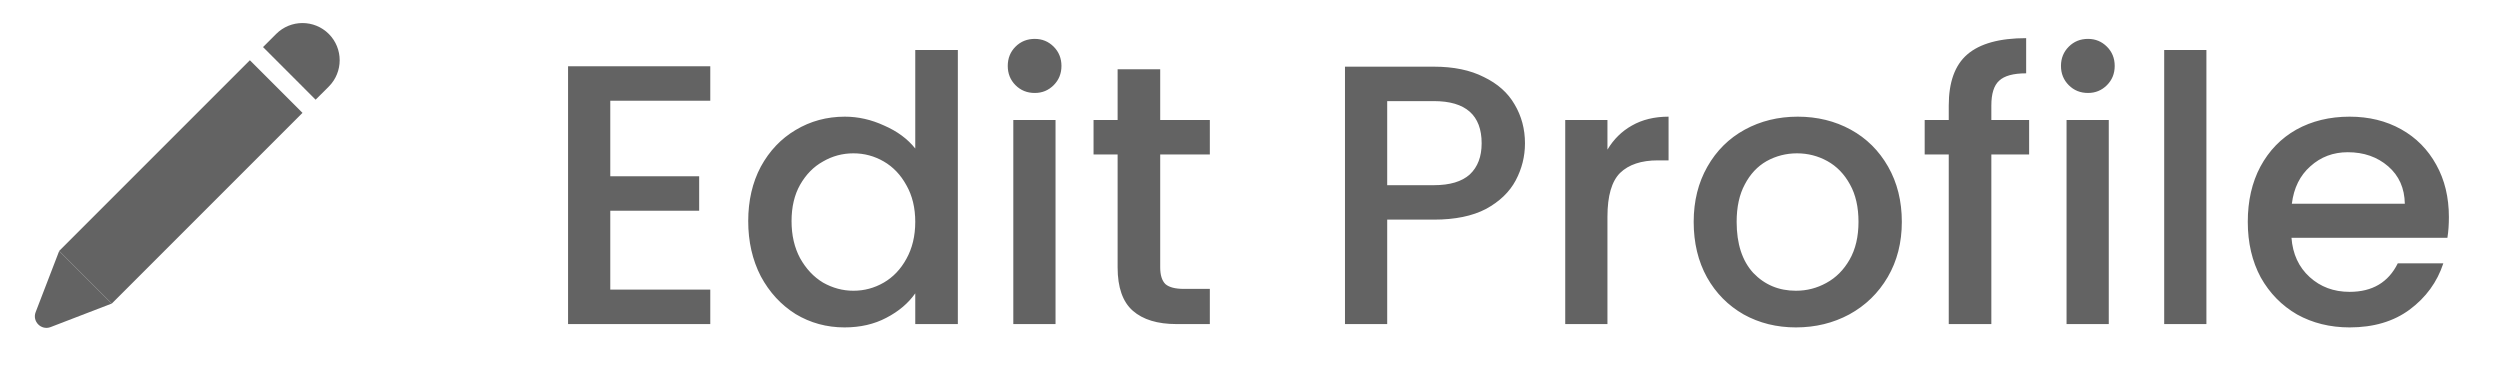
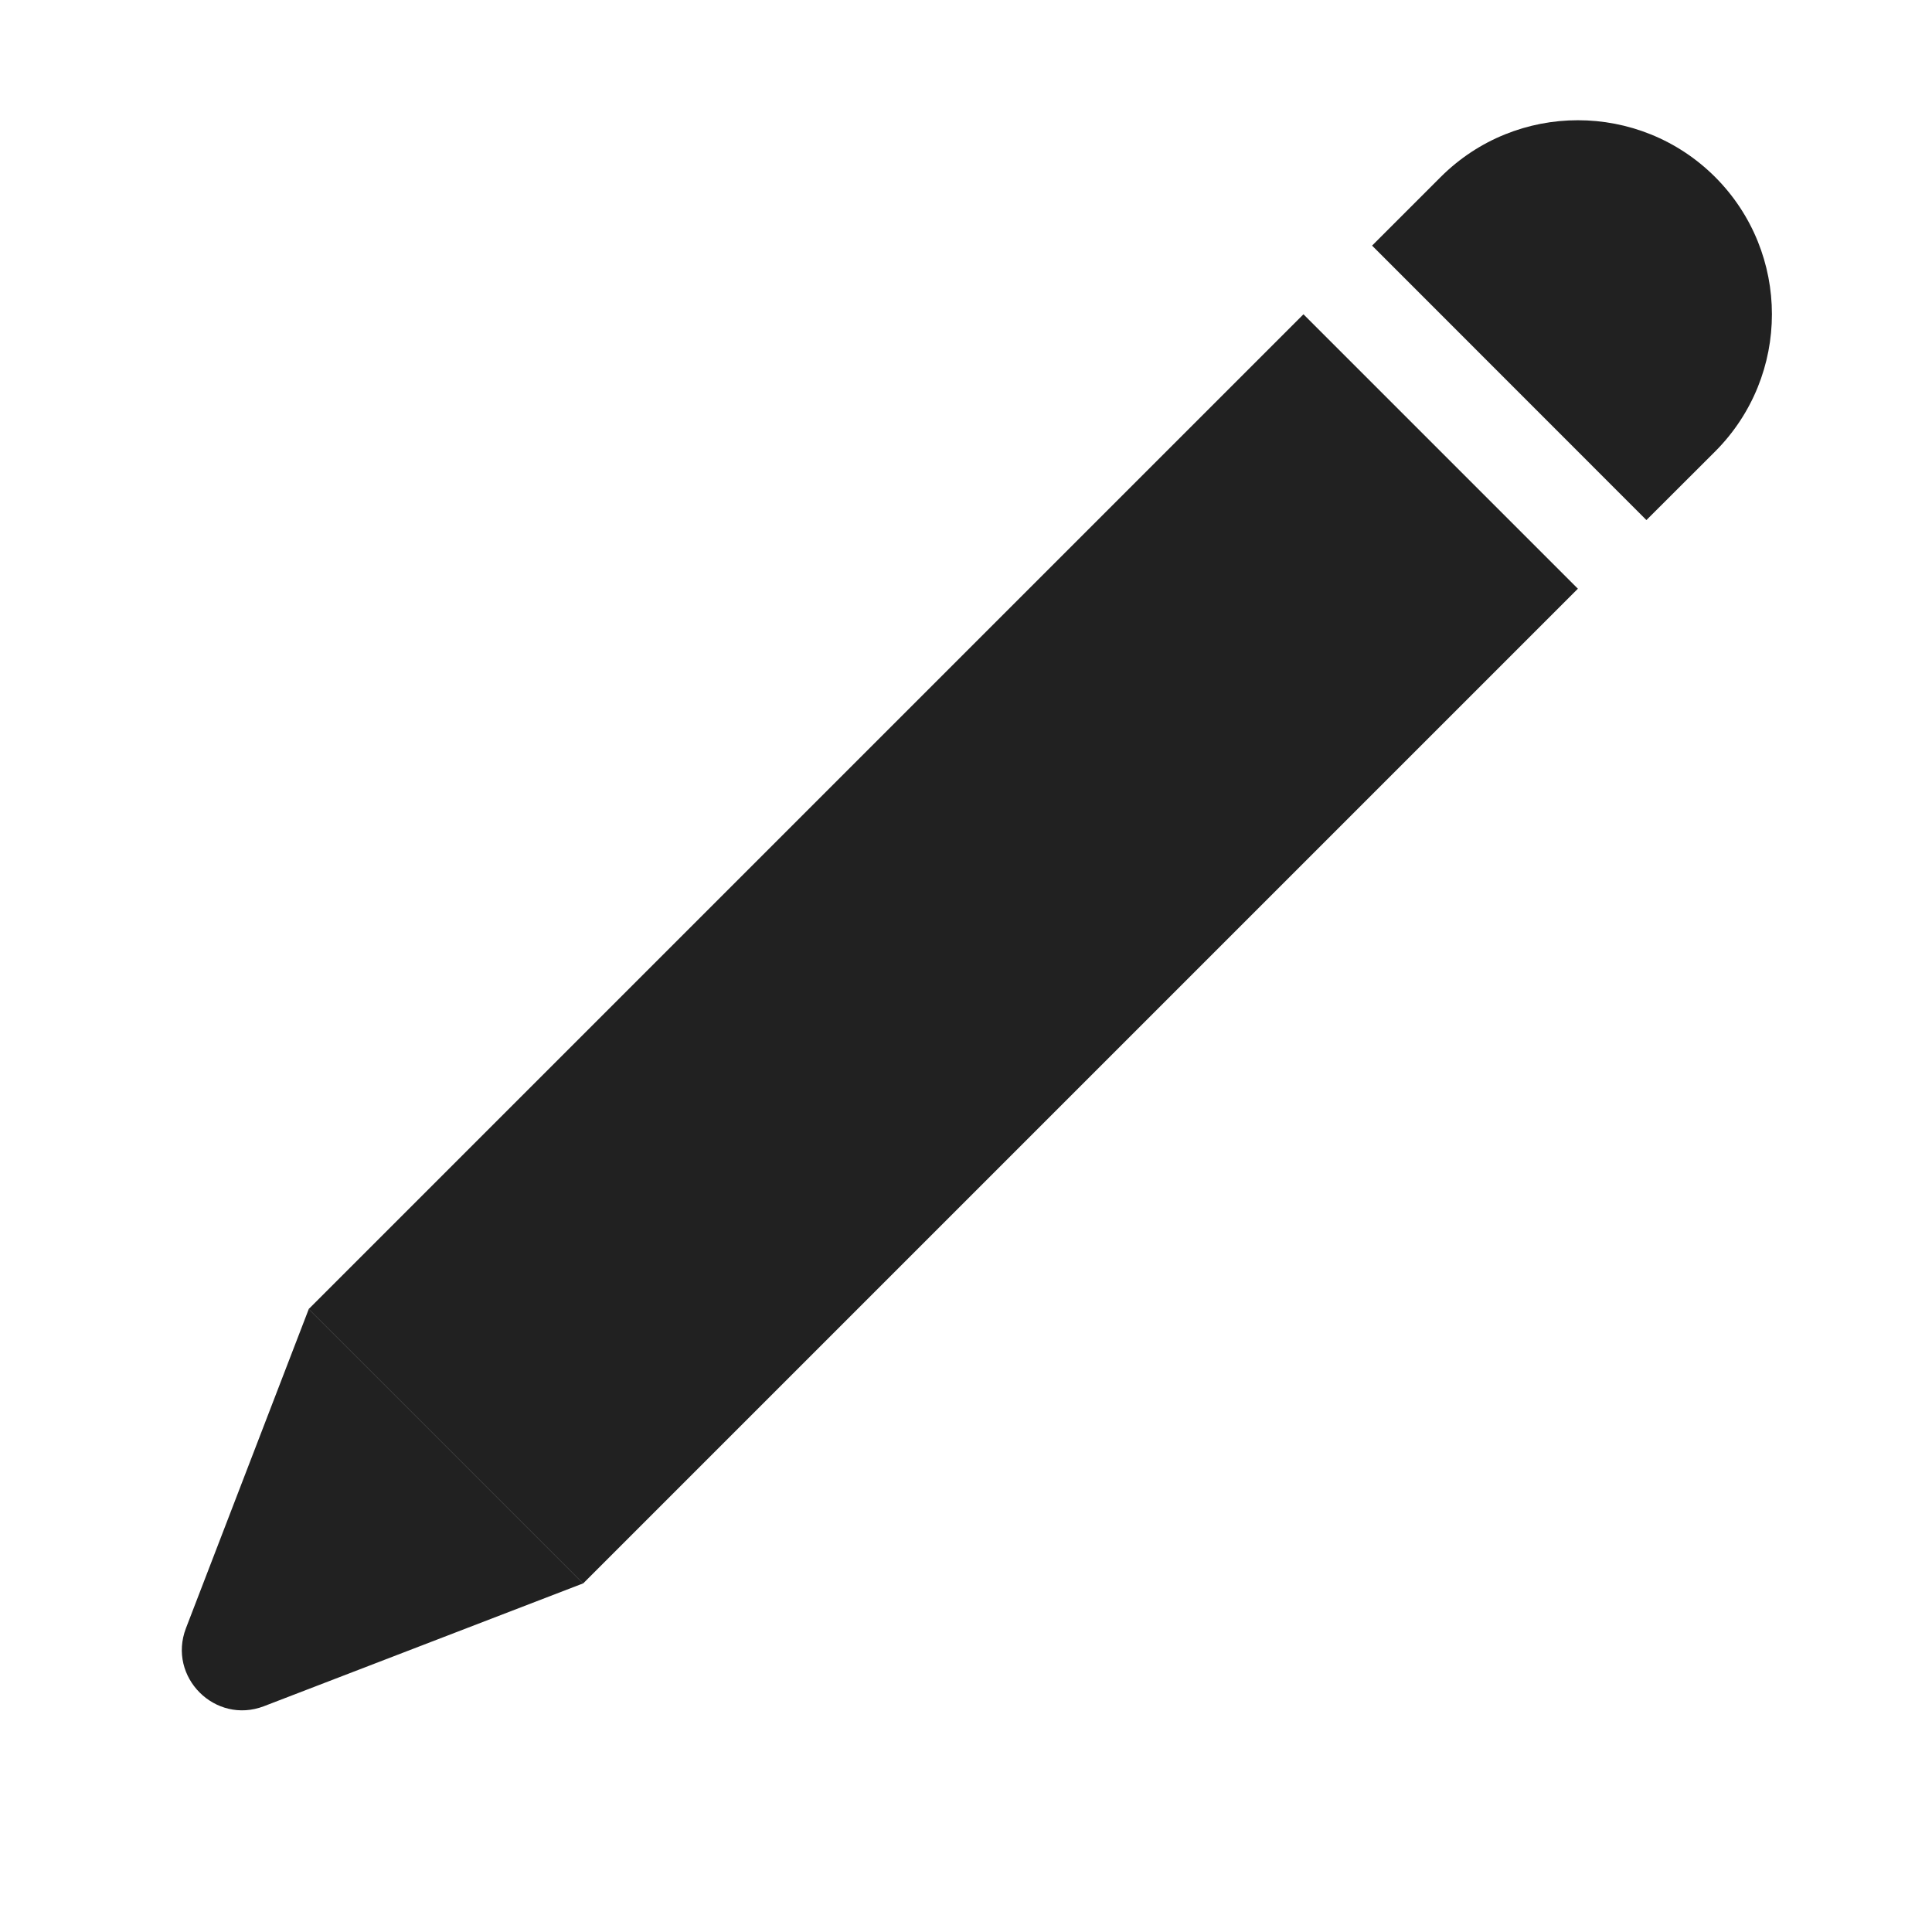
- <svg xmlns="http://www.w3.org/2000/svg" width="108" height="16" viewBox="0 0 108 16" fill="none">
-   <g opacity="0.7">
-     <rect x="13.068" y="4.875" width="11.651" height="3.214" transform="rotate(135 13.0676 4.87506)" fill="#212121" />
-     <path d="M14.204 1.466C14.831 2.094 14.831 3.111 14.204 3.739L13.635 4.307L11.363 2.034L11.931 1.466C12.559 0.839 13.576 0.839 14.204 1.466Z" fill="#212121" />
-     <path d="M1.54 13.484L2.557 10.841L4.829 13.113L2.186 14.13C1.782 14.285 1.385 13.888 1.54 13.484Z" fill="#212121" />
-     <path d="M26.364 4.352V7.616H30.204V9.104H26.364V12.512H30.684V14H24.54V2.864H30.684V4.352H26.364ZM32.323 9.552C32.323 8.667 32.504 7.883 32.867 7.2C33.24 6.517 33.741 5.989 34.371 5.616C35.011 5.232 35.72 5.04 36.499 5.04C37.075 5.04 37.64 5.168 38.195 5.424C38.76 5.669 39.208 6 39.539 6.416V2.16H41.379V14H39.539V12.672C39.24 13.099 38.824 13.451 38.291 13.728C37.768 14.005 37.165 14.144 36.483 14.144C35.715 14.144 35.011 13.952 34.371 13.568C33.741 13.173 33.24 12.629 32.867 11.936C32.504 11.232 32.323 10.437 32.323 9.552ZM39.539 9.584C39.539 8.976 39.411 8.448 39.155 8C38.909 7.552 38.584 7.211 38.179 6.976C37.773 6.741 37.336 6.624 36.867 6.624C36.397 6.624 35.96 6.741 35.555 6.976C35.149 7.2 34.819 7.536 34.563 7.984C34.317 8.421 34.195 8.944 34.195 9.552C34.195 10.16 34.317 10.693 34.563 11.152C34.819 11.611 35.149 11.963 35.555 12.208C35.971 12.443 36.408 12.56 36.867 12.56C37.336 12.56 37.773 12.443 38.179 12.208C38.584 11.973 38.909 11.632 39.155 11.184C39.411 10.725 39.539 10.192 39.539 9.584ZM44.703 4.016C44.372 4.016 44.094 3.904 43.87 3.68C43.647 3.456 43.535 3.179 43.535 2.848C43.535 2.517 43.647 2.24 43.87 2.016C44.094 1.792 44.372 1.68 44.703 1.68C45.023 1.68 45.294 1.792 45.519 2.016C45.742 2.24 45.855 2.517 45.855 2.848C45.855 3.179 45.742 3.456 45.519 3.68C45.294 3.904 45.023 4.016 44.703 4.016ZM45.599 5.184V14H43.775V5.184H45.599ZM50.121 6.672V11.552C50.121 11.883 50.196 12.123 50.345 12.272C50.505 12.411 50.772 12.48 51.145 12.48H52.265V14H50.825C50.004 14 49.375 13.808 48.937 13.424C48.5 13.04 48.281 12.416 48.281 11.552V6.672H47.241V5.184H48.281V2.992H50.121V5.184H52.265V6.672H50.121ZM65.879 6.192C65.879 6.757 65.745 7.291 65.479 7.792C65.212 8.293 64.785 8.704 64.199 9.024C63.612 9.333 62.86 9.488 61.943 9.488H59.927V14H58.103V2.88H61.943C62.796 2.88 63.516 3.029 64.103 3.328C64.7 3.616 65.143 4.011 65.431 4.512C65.729 5.013 65.879 5.573 65.879 6.192ZM61.943 8C62.636 8 63.153 7.845 63.495 7.536C63.836 7.216 64.007 6.768 64.007 6.192C64.007 4.976 63.319 4.368 61.943 4.368H59.927V8H61.943ZM69.442 6.464C69.709 6.016 70.061 5.669 70.498 5.424C70.946 5.168 71.474 5.04 72.082 5.04V6.928H71.618C70.904 6.928 70.36 7.109 69.986 7.472C69.624 7.835 69.442 8.464 69.442 9.36V14H67.618V5.184H69.442V6.464ZM77.583 14.144C76.751 14.144 75.999 13.957 75.327 13.584C74.655 13.2 74.127 12.667 73.743 11.984C73.359 11.291 73.167 10.491 73.167 9.584C73.167 8.688 73.364 7.893 73.759 7.2C74.153 6.507 74.692 5.973 75.375 5.6C76.058 5.227 76.82 5.04 77.663 5.04C78.505 5.04 79.268 5.227 79.951 5.6C80.633 5.973 81.172 6.507 81.567 7.2C81.962 7.893 82.159 8.688 82.159 9.584C82.159 10.48 81.956 11.275 81.551 11.968C81.145 12.661 80.591 13.2 79.887 13.584C79.194 13.957 78.425 14.144 77.583 14.144ZM77.583 12.56C78.052 12.56 78.49 12.448 78.895 12.224C79.311 12 79.647 11.664 79.903 11.216C80.159 10.768 80.287 10.224 80.287 9.584C80.287 8.944 80.164 8.405 79.919 7.968C79.674 7.52 79.348 7.184 78.943 6.96C78.537 6.736 78.1 6.624 77.631 6.624C77.162 6.624 76.724 6.736 76.319 6.96C75.924 7.184 75.609 7.52 75.375 7.968C75.14 8.405 75.023 8.944 75.023 9.584C75.023 10.533 75.263 11.269 75.743 11.792C76.234 12.304 76.847 12.56 77.583 12.56ZM87.658 6.672H86.026V14H84.186V6.672H83.146V5.184H84.186V4.56C84.186 3.547 84.453 2.811 84.986 2.352C85.53 1.883 86.378 1.648 87.53 1.648V3.168C86.975 3.168 86.586 3.275 86.362 3.488C86.138 3.691 86.026 4.048 86.026 4.56V5.184H87.658V6.672ZM90.203 4.016C89.872 4.016 89.594 3.904 89.371 3.68C89.147 3.456 89.034 3.179 89.034 2.848C89.034 2.517 89.147 2.24 89.371 2.016C89.594 1.792 89.872 1.68 90.203 1.68C90.522 1.68 90.794 1.792 91.019 2.016C91.243 2.24 91.355 2.517 91.355 2.848C91.355 3.179 91.243 3.456 91.019 3.68C90.794 3.904 90.522 4.016 90.203 4.016ZM91.099 5.184V14H89.275V5.184H91.099ZM95.317 2.16V14H93.493V2.16H95.317ZM105.792 9.376C105.792 9.707 105.771 10.005 105.728 10.272H98.992C99.045 10.976 99.307 11.541 99.776 11.968C100.245 12.395 100.821 12.608 101.504 12.608C102.485 12.608 103.179 12.197 103.584 11.376H105.552C105.285 12.187 104.8 12.853 104.096 13.376C103.403 13.888 102.539 14.144 101.504 14.144C100.661 14.144 99.904 13.957 99.232 13.584C98.571 13.2 98.048 12.667 97.664 11.984C97.291 11.291 97.104 10.491 97.104 9.584C97.104 8.677 97.285 7.883 97.648 7.2C98.021 6.507 98.539 5.973 99.2 5.6C99.872 5.227 100.64 5.04 101.504 5.04C102.336 5.04 103.077 5.221 103.728 5.584C104.379 5.947 104.885 6.459 105.248 7.12C105.611 7.771 105.792 8.523 105.792 9.376ZM103.888 8.8C103.877 8.128 103.637 7.589 103.168 7.184C102.699 6.779 102.117 6.576 101.424 6.576C100.795 6.576 100.256 6.779 99.808 7.184C99.36 7.579 99.093 8.117 99.008 8.8H103.888Z" fill="#212121" />
-   </g>
+ <svg xmlns="http://www.w3.org/2000/svg" width="16" height="16" viewBox="0 0 16 16" fill="none">
+   <rect x="13.068" y="4.875" width="11.651" height="3.214" transform="rotate(135 13.0676 4.87506)" fill="#212121" />
+   <path d="M14.204 1.466C14.831 2.094 14.831 3.111 14.204 3.739L13.635 4.307L11.363 2.034L11.931 1.466C12.559 0.839 13.576 0.839 14.204 1.466Z" fill="#212121" />
+   <path d="M1.54 13.484L2.557 10.841L4.829 13.113L2.186 14.13C1.782 14.285 1.385 13.888 1.54 13.484Z" fill="#212121" />
</svg>
